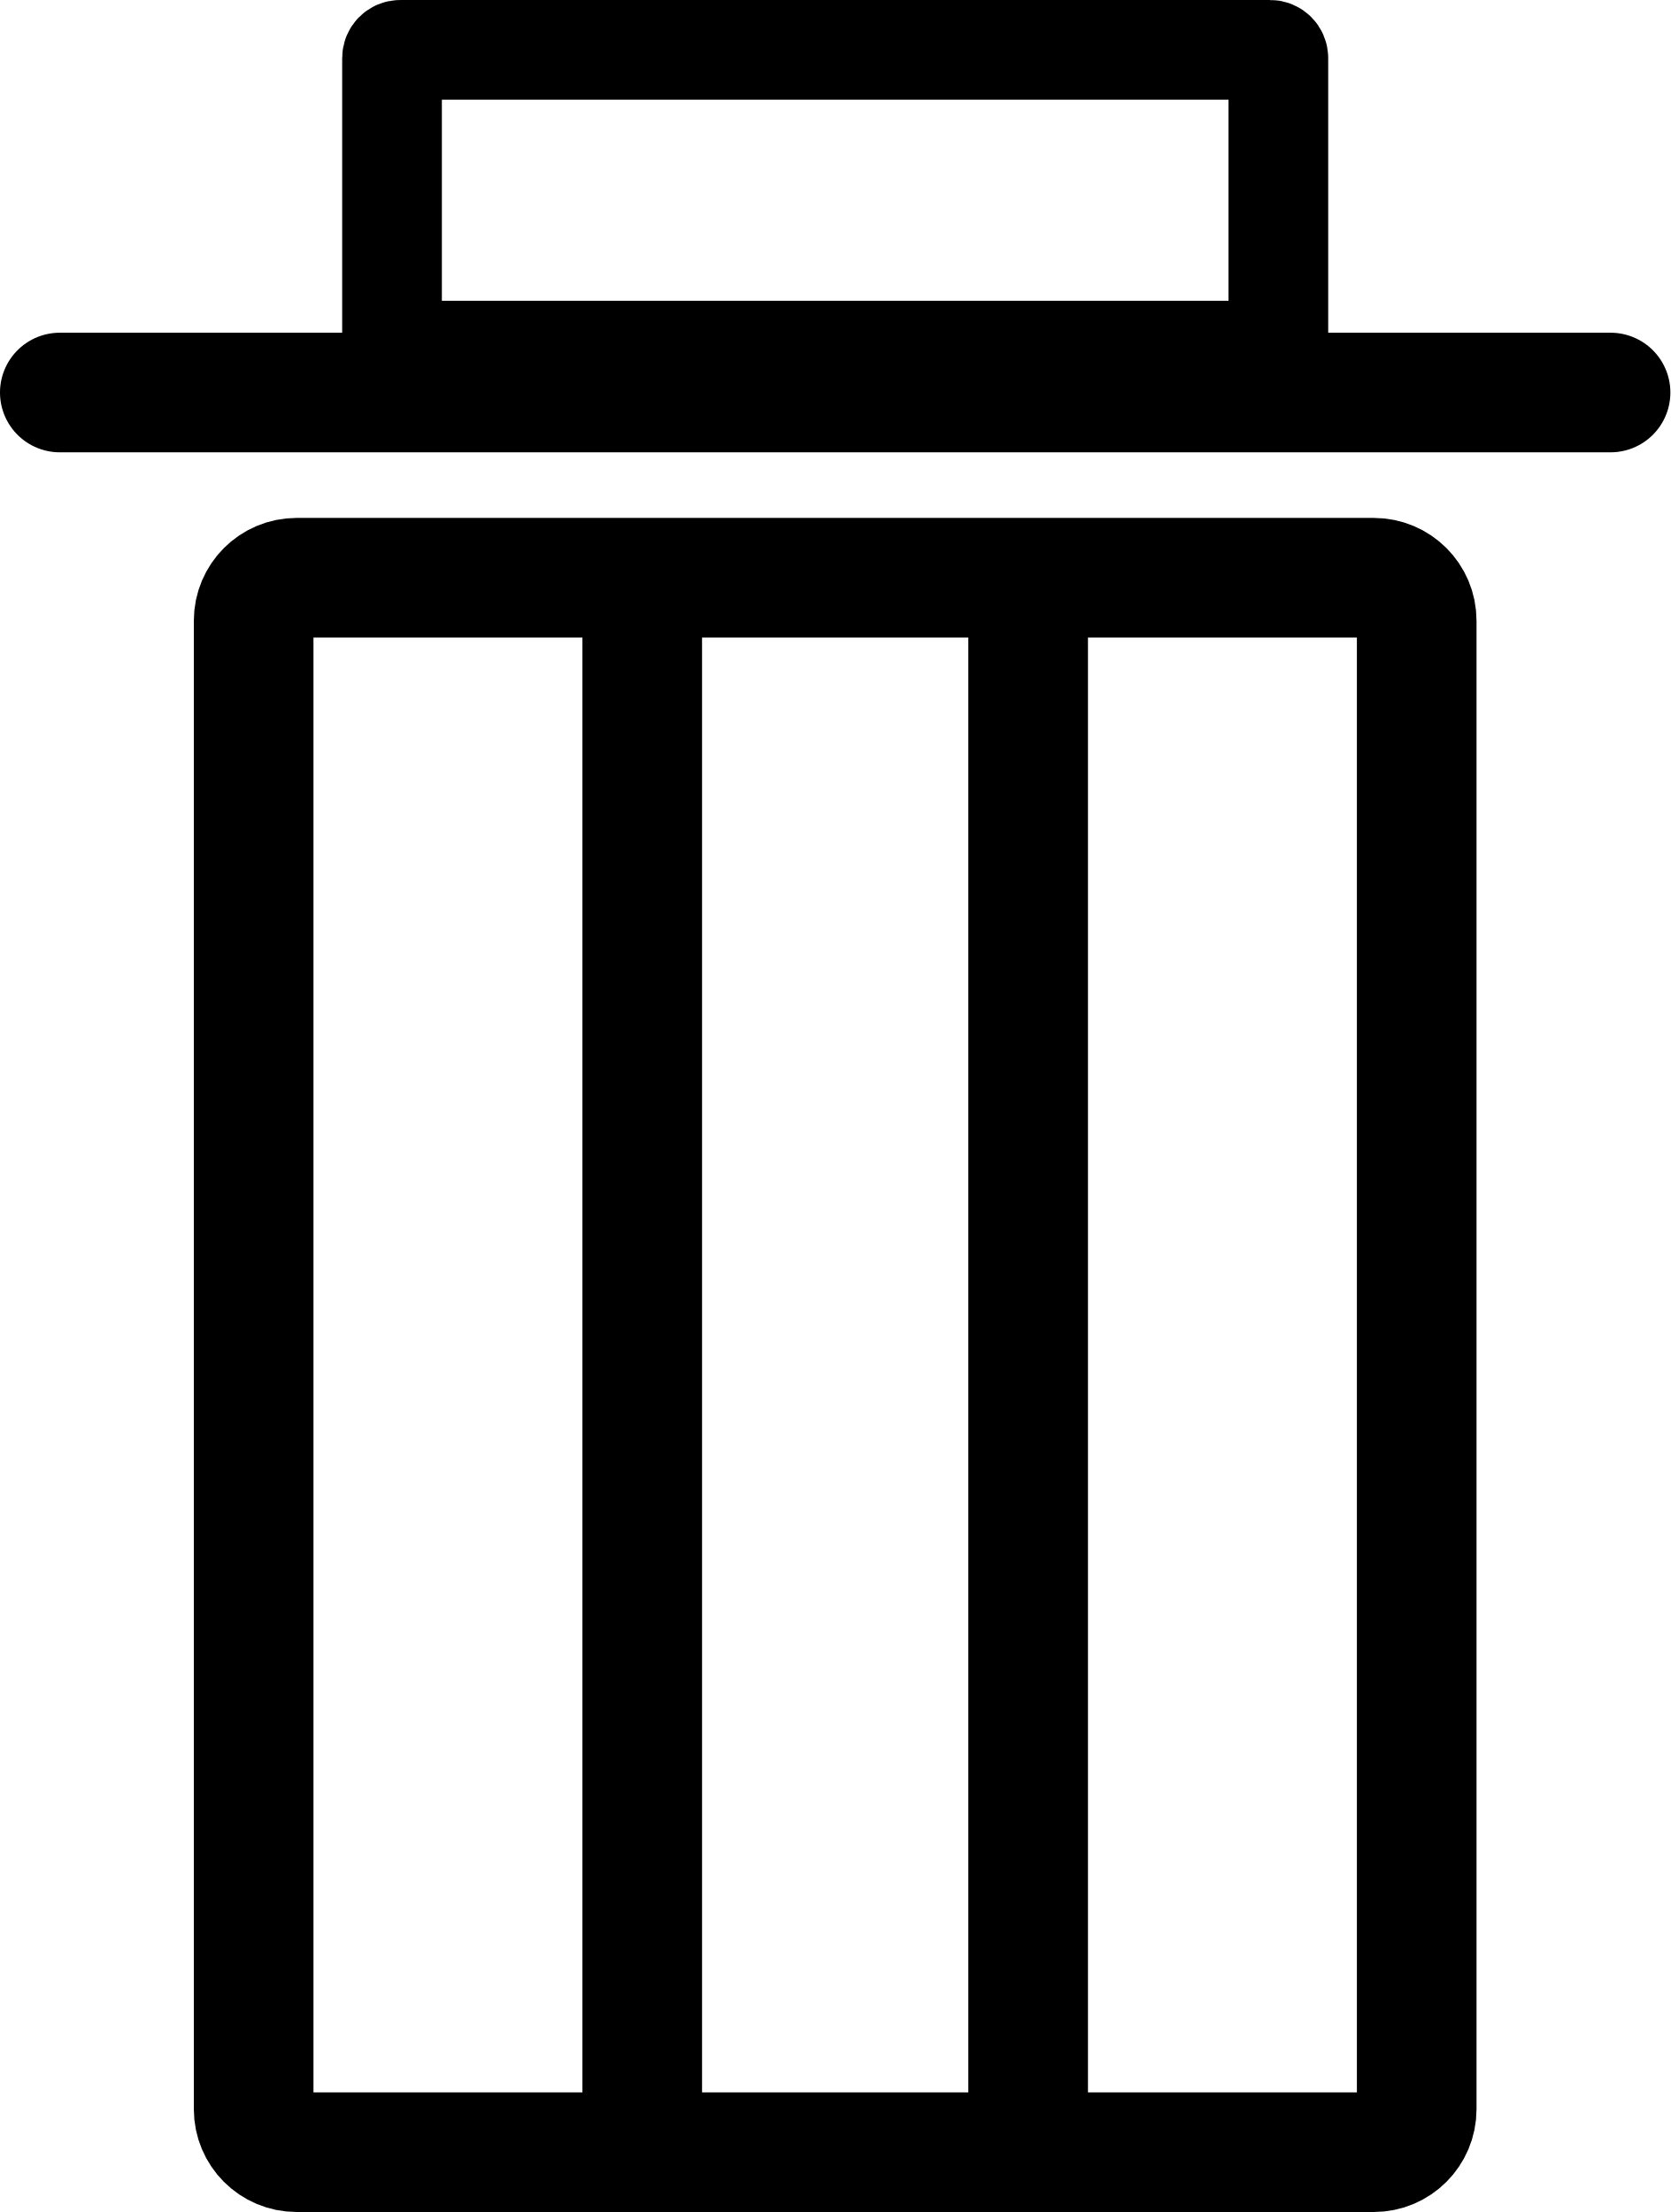
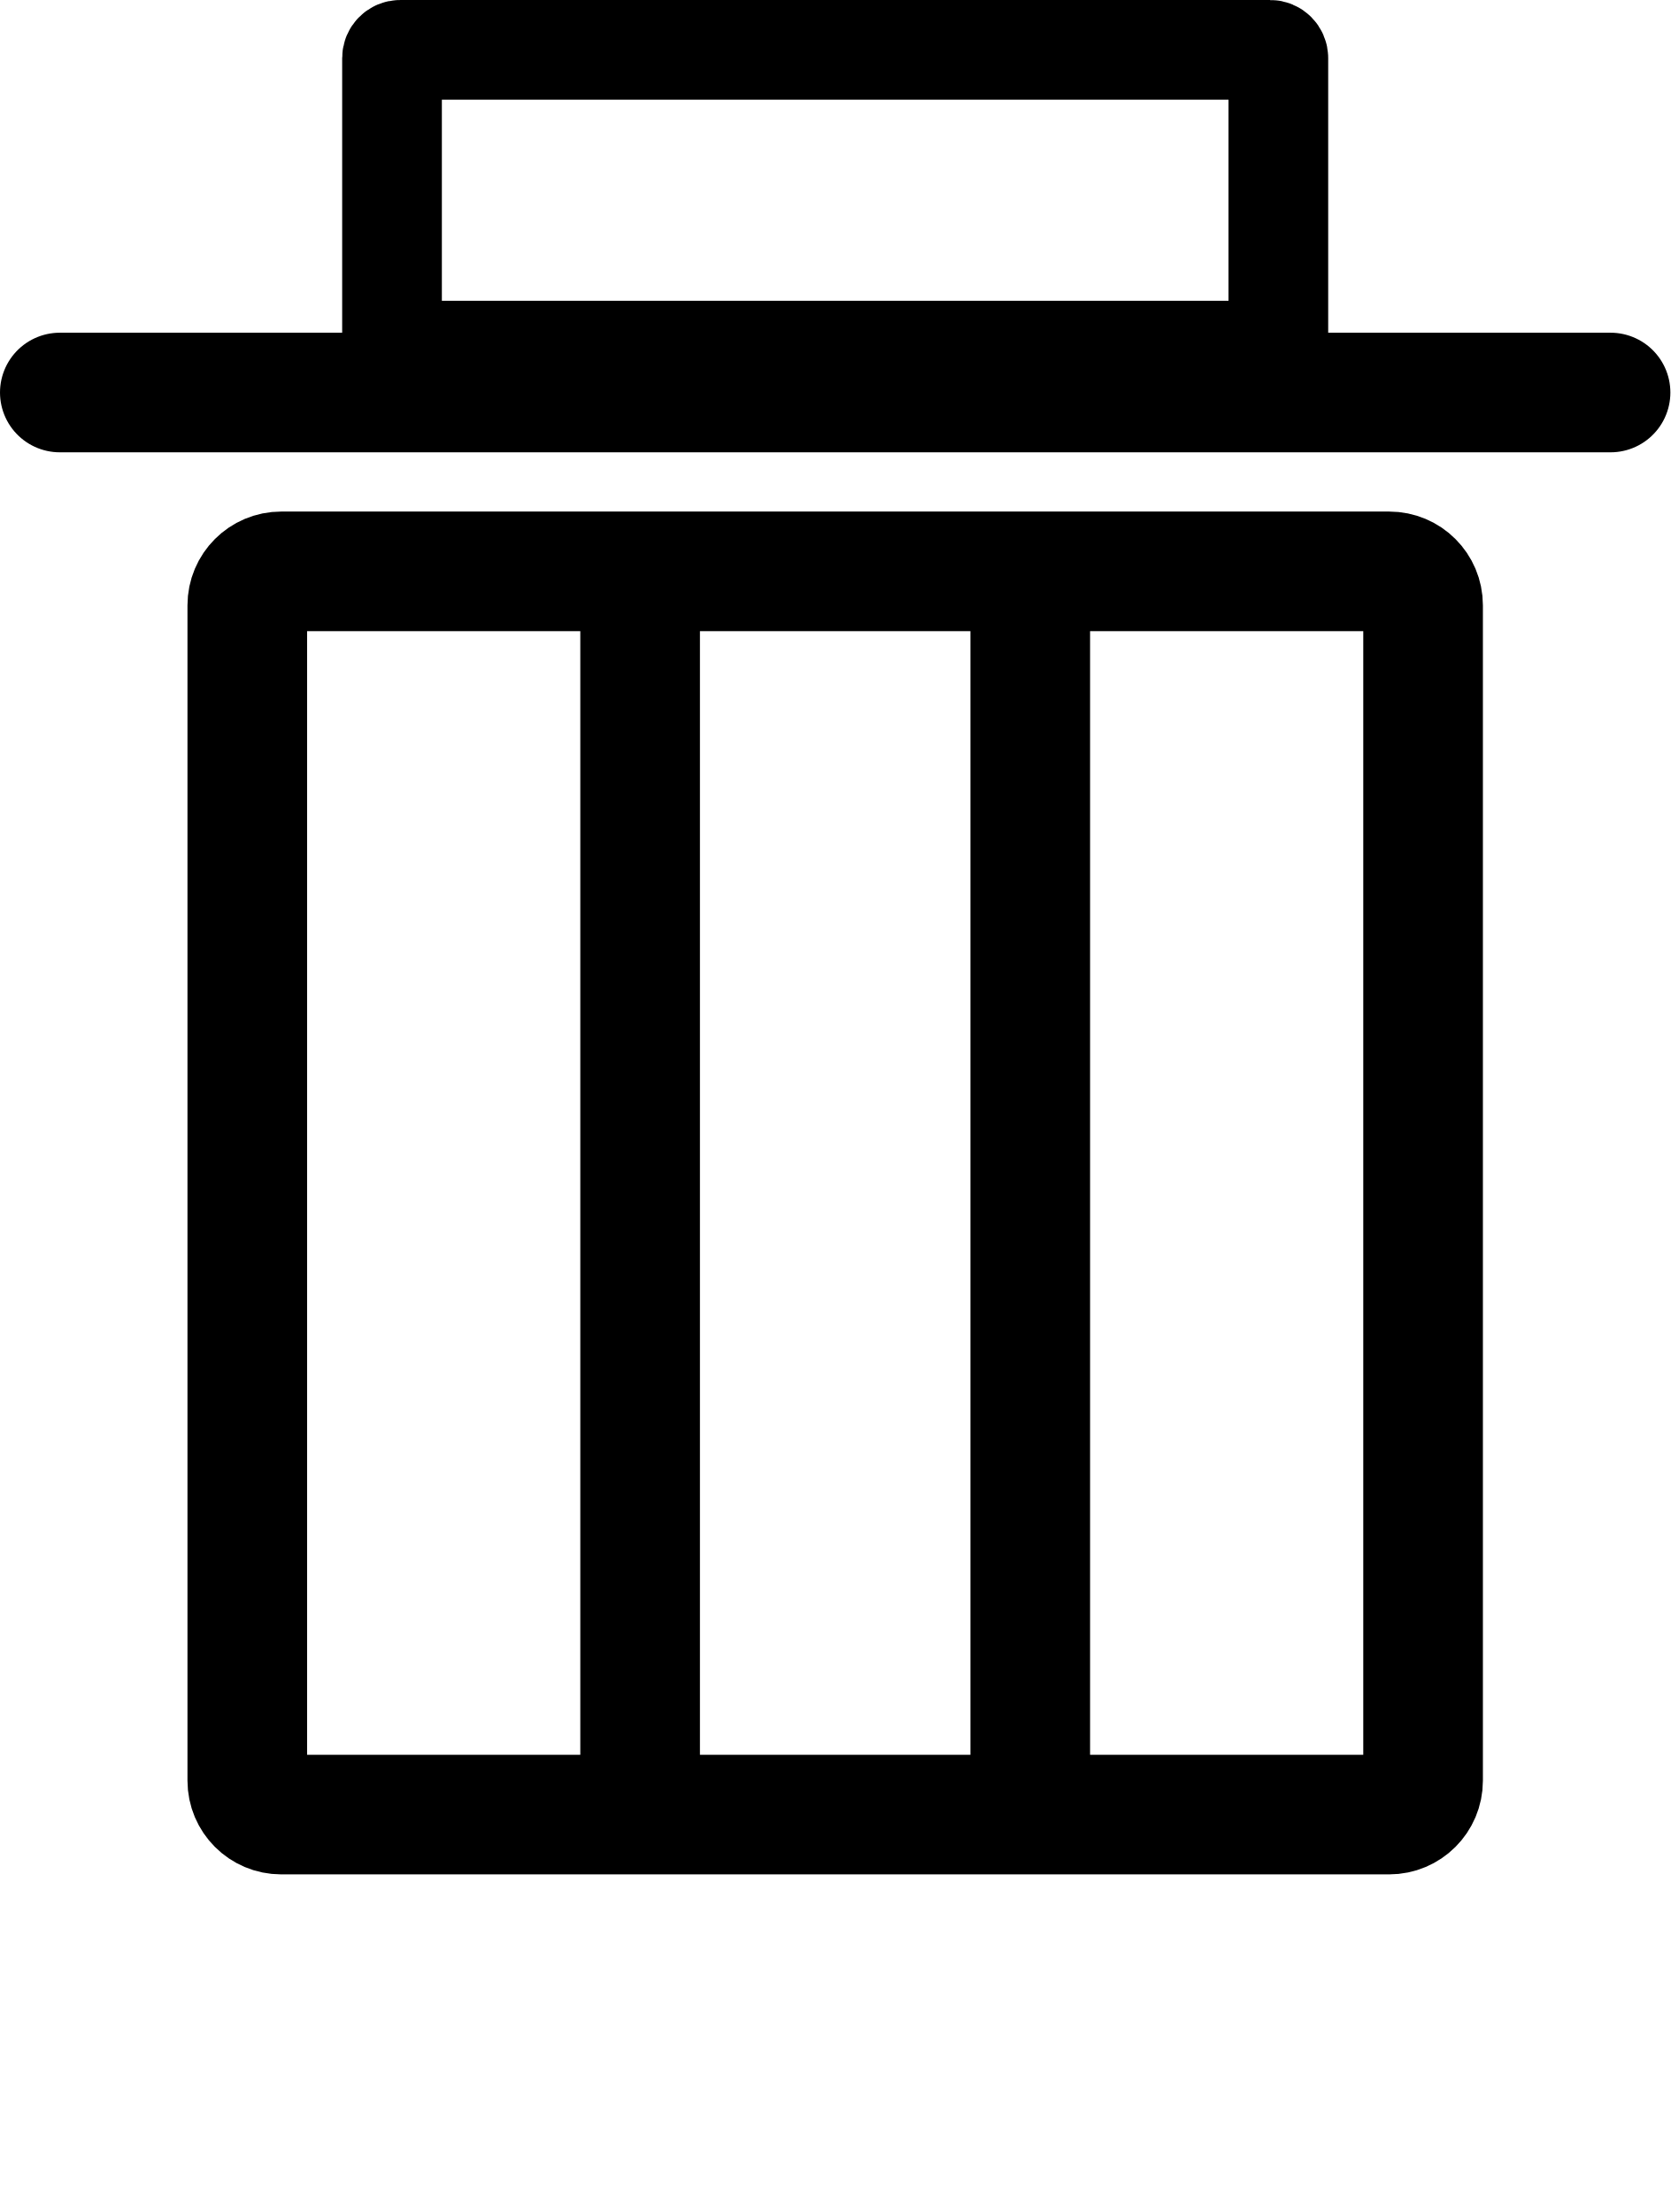
<svg xmlns="http://www.w3.org/2000/svg" width="83.772" height="110.969" viewBox="0 0 83.772 110.969" version="1.1" id="svg1">
  <defs id="defs1" />
  <g id="layer1" transform="translate(-43.34177,-43.01807)">
-     <g id="g4">
-       <g id="g2" transform="translate(-0.09494127)">
-         <rect style="opacity:1;fill:none;stroke:#000000;stroke-width:6;stroke-dasharray:none;stroke-opacity:1" id="rect1" width="58.329" height="78.987" x="56.158" y="-150.987" ry="2.156" transform="scale(1,-1)" />
-         <path style="opacity:1;fill:#8b008b;stroke:#000000;stroke-width:6;stroke-dasharray:none;stroke-opacity:1" d="M 75.646,72.608 V 150.38" id="path2" />
-         <path style="fill:#8b008b;stroke:#000000;stroke-width:6;stroke-dasharray:none;stroke-opacity:1" d="M 95,72.608 V 150.38" id="path2-8" />
-       </g>
-       <g id="g3" transform="translate(-0.6075949,5.772152)">
-         <rect style="fill:none;stroke:#000000;stroke-width:5;stroke-dasharray:none;stroke-opacity:1" id="rect1-1" width="44.451" height="15.09" x="63.61" y="-54.836" ry="0.412" transform="scale(1,-1)" />
-         <path style="fill:#8b008b;stroke:#000000;stroke-width:6;stroke-linecap:round;stroke-linejoin:round;stroke-dasharray:none;stroke-opacity:1" d="M 124.722,56.937 H 46.949" id="path2-8-5" />
-       </g>
-     </g>
+     <rect style="fill:none;stroke:#000000;stroke-width:6;stroke-dasharray:none;stroke-opacity:1" id="rect1" width="58.968" height="62.369" x="55.744" y="-134.05" ry="1.702" transform="scale(1,-1)" />
+     <path style="fill:#8b008b;stroke:#000000;stroke-width:6;stroke-dasharray:none;stroke-opacity:1" d="M 75.445,72.16 V 133.57" id="path2" />
+     <path style="fill:#8b008b;stroke:#000000;stroke-width:6;stroke-dasharray:none;stroke-opacity:1" d="M 95.011,72.16 V 133.57" id="path2-8" />
+     <rect style="fill:none;stroke:#000000;stroke-width:5;stroke-dasharray:none;stroke-opacity:1" id="rect1-1" width="44.451" height="15.09" x="63.002" y="-60.608" ry="0.412" transform="scale(1,-1)" />
+     <path style="fill:#8b008b;stroke:#000000;stroke-width:6;stroke-linecap:round;stroke-linejoin:round;stroke-dasharray:none;stroke-opacity:1" d="M 124.114,62.709 H 46.342" id="path2-8-5" />
  </g>
</svg>
